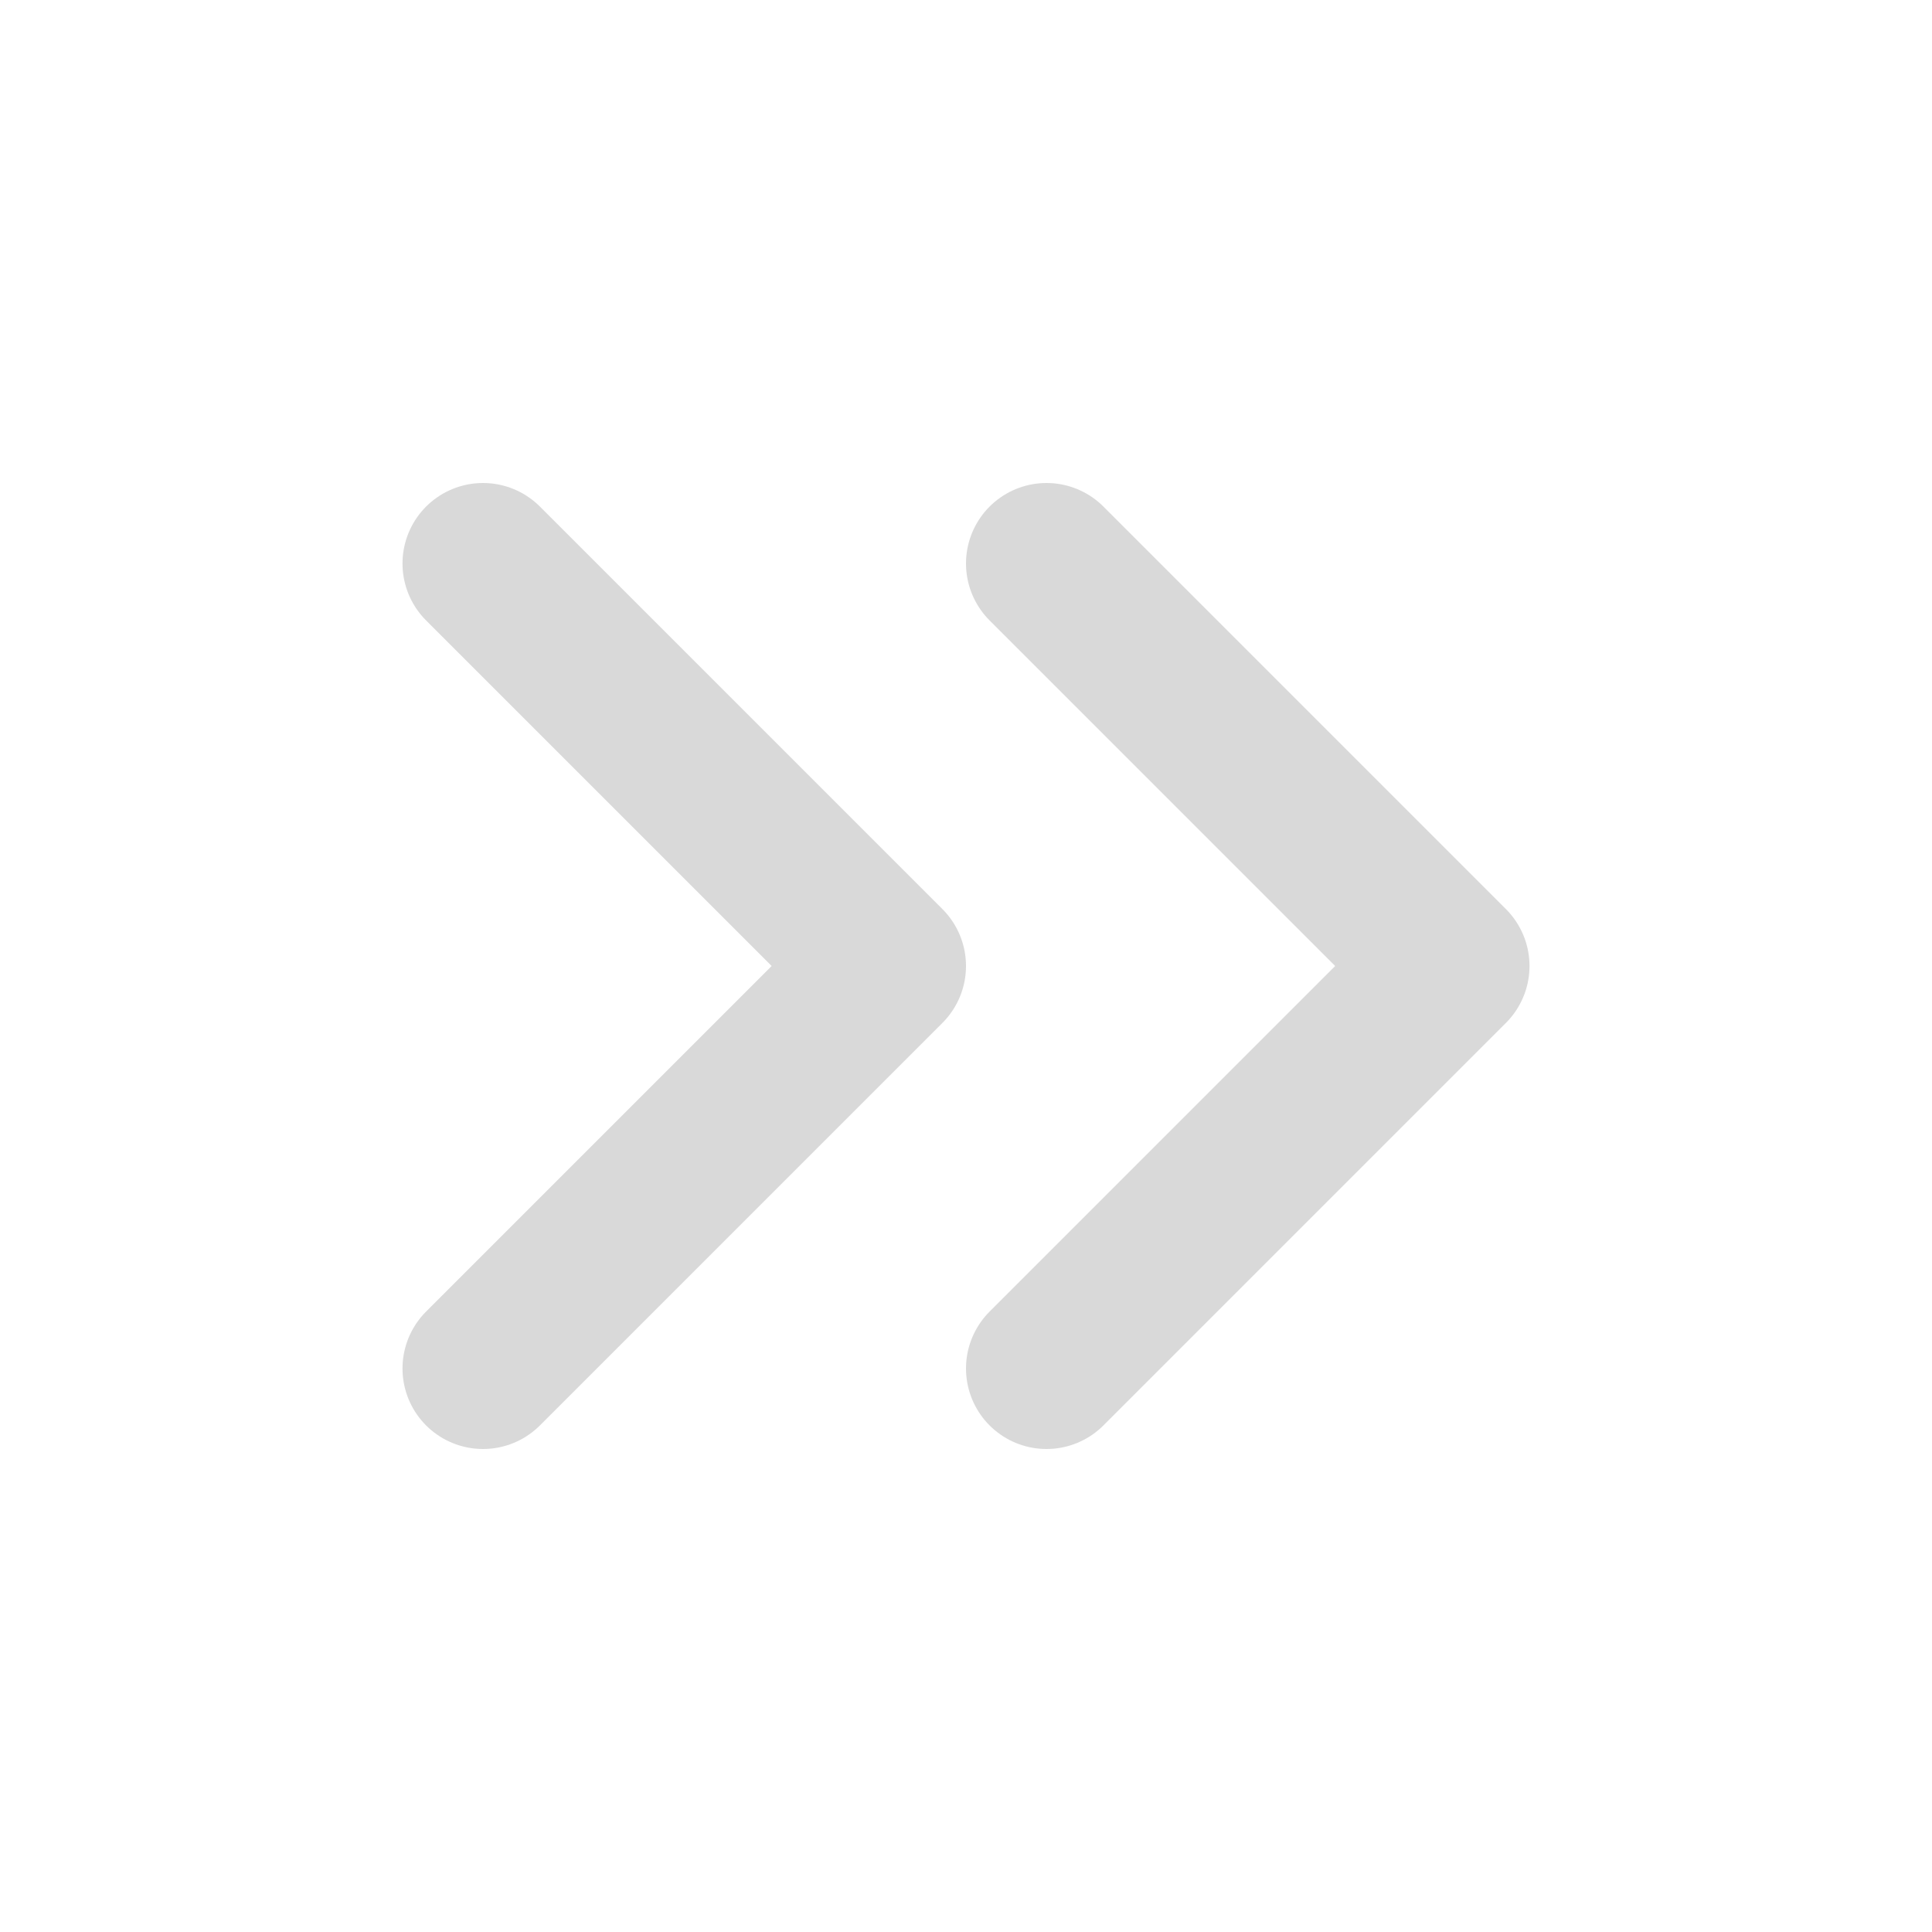
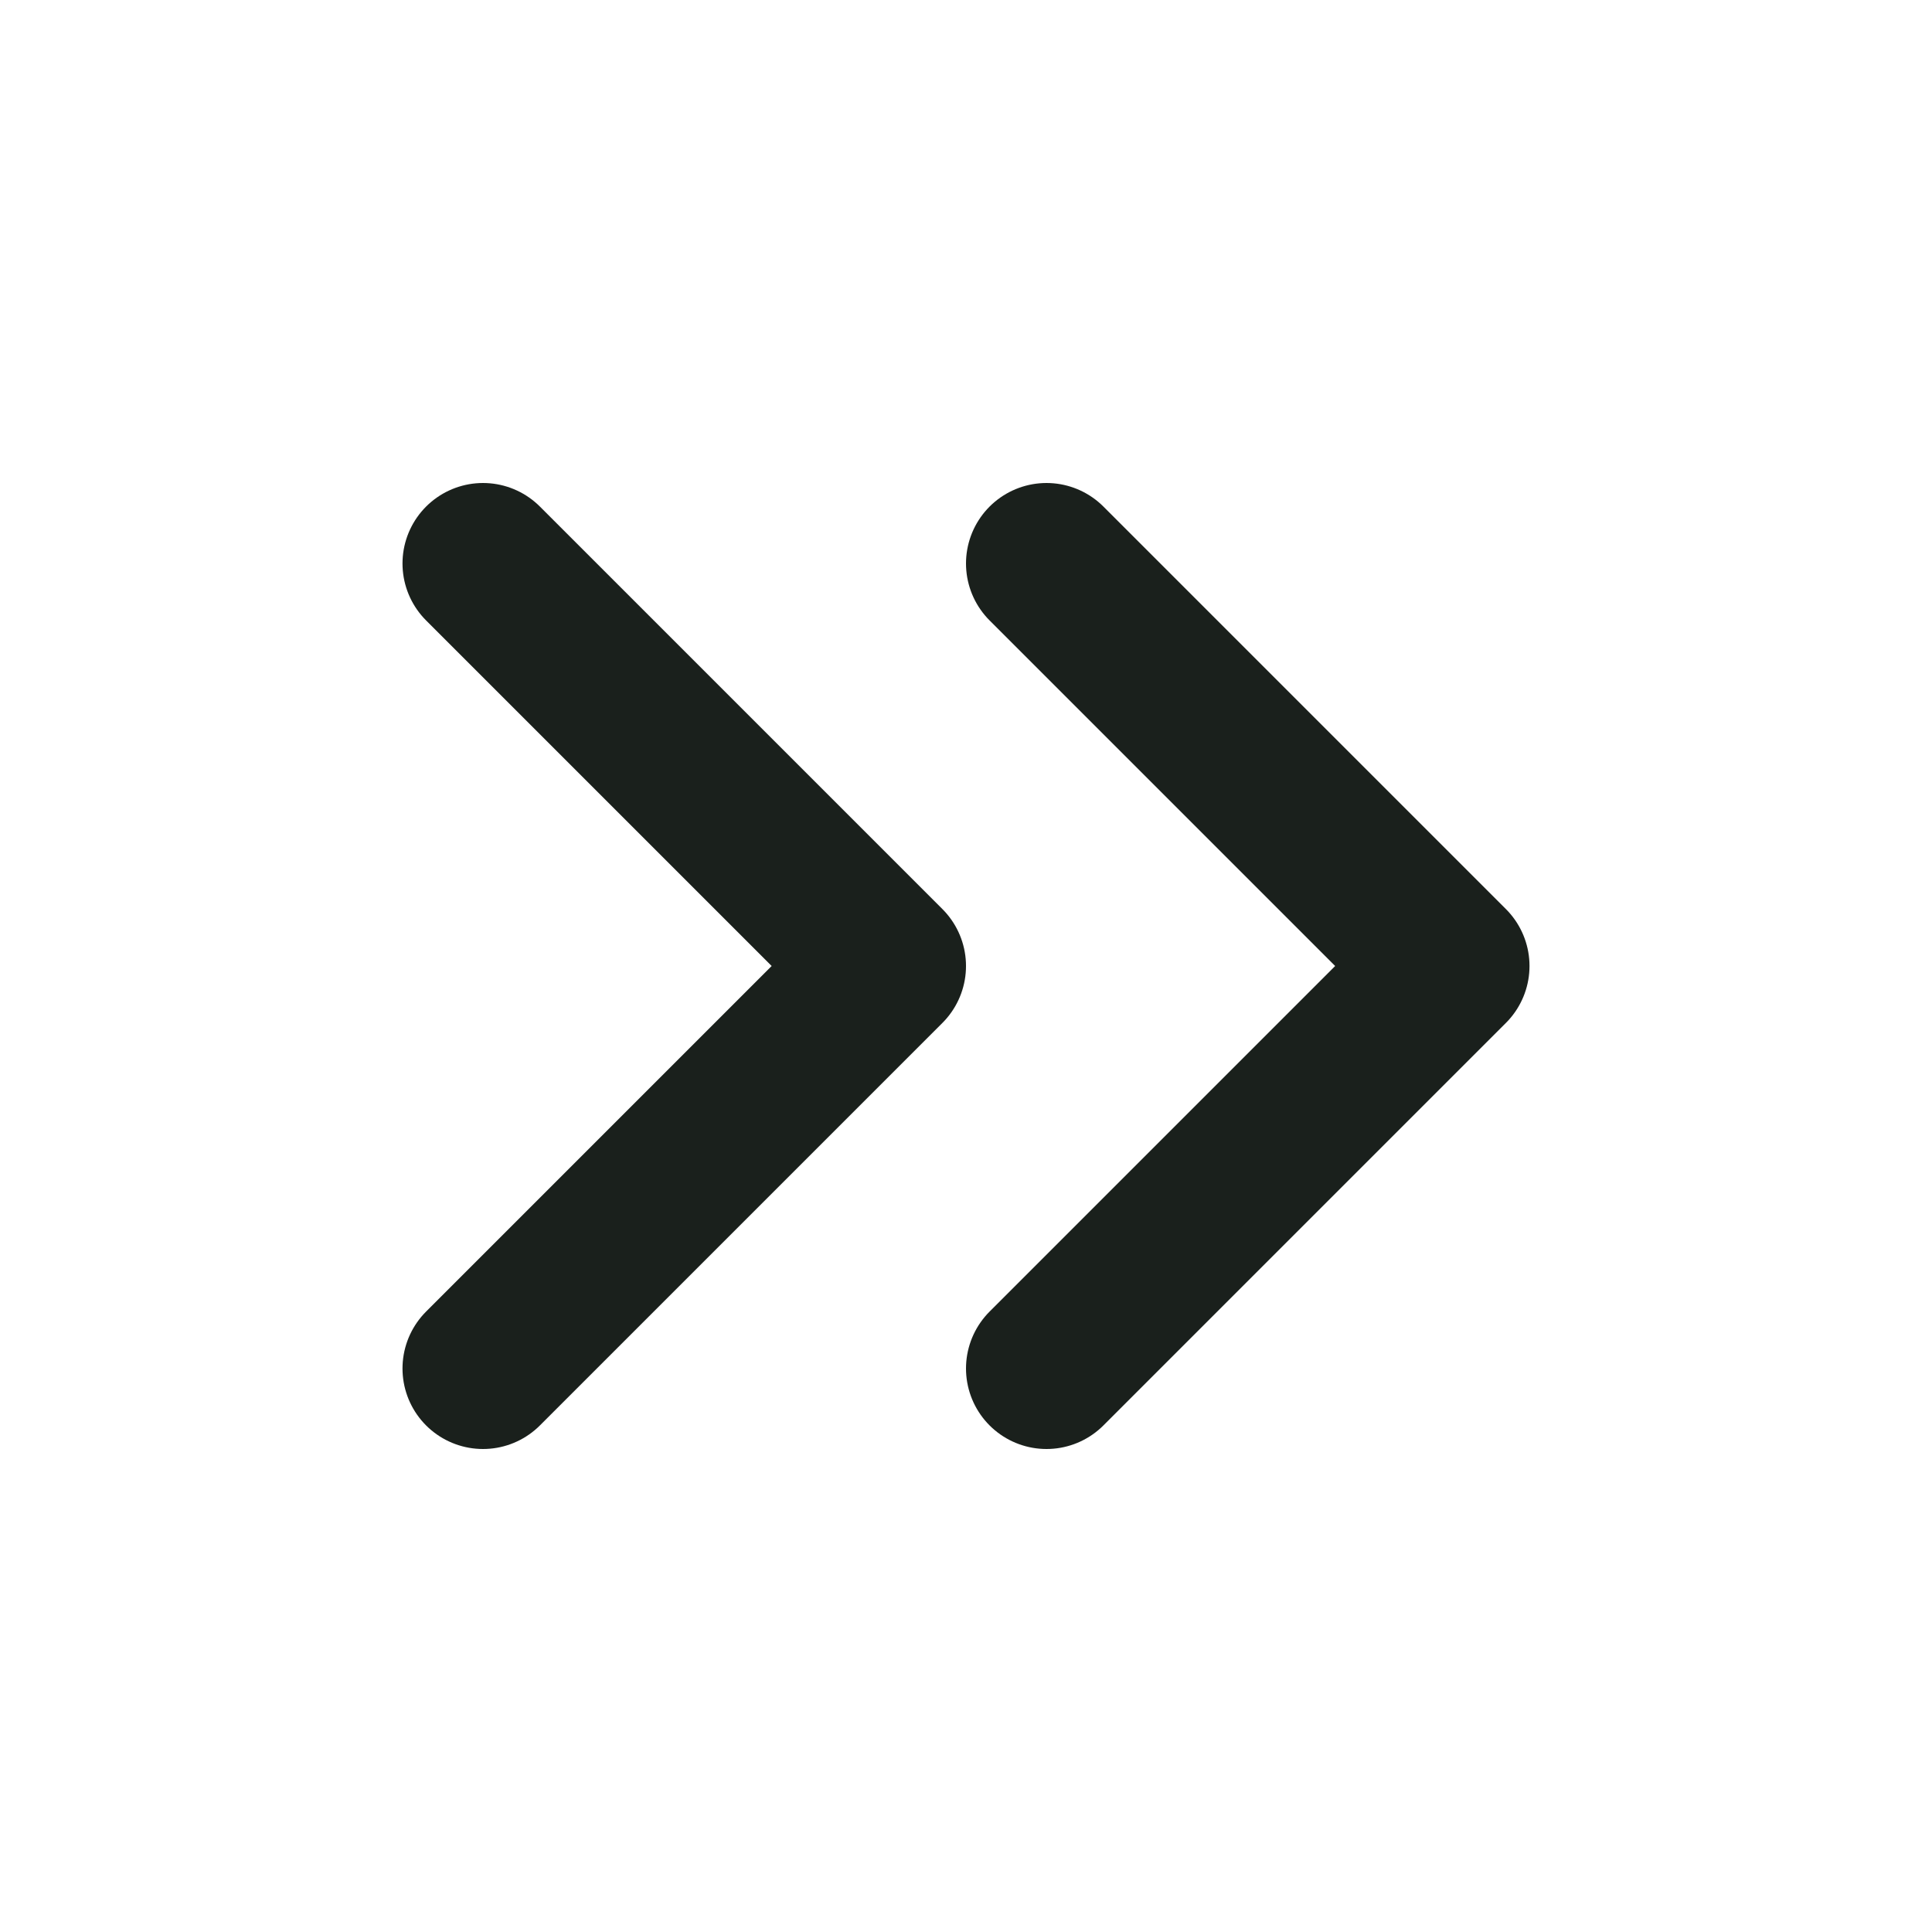
<svg xmlns="http://www.w3.org/2000/svg" width="256px" height="256px" viewBox="0 0 24 24" fill="none">
  <g id="SVGRepo_bgCarrier" stroke-width="0" />
  <g id="SVGRepo_tracerCarrier" stroke-linecap="round" stroke-linejoin="round" />
  <g id="SVGRepo_iconCarrier">
-     <path d="M6 17L11 12L6 7M13 17L18 12L13 7" stroke="#d9d9d9" stroke-width="2" stroke-linecap="round" stroke-linejoin="round" />
+     <path d="M6 17L11 12L6 7M13 17L18 12L13 7" stroke="#1a201c" stroke-width="2" stroke-linecap="round" stroke-linejoin="round" />
  </g>
</svg>
